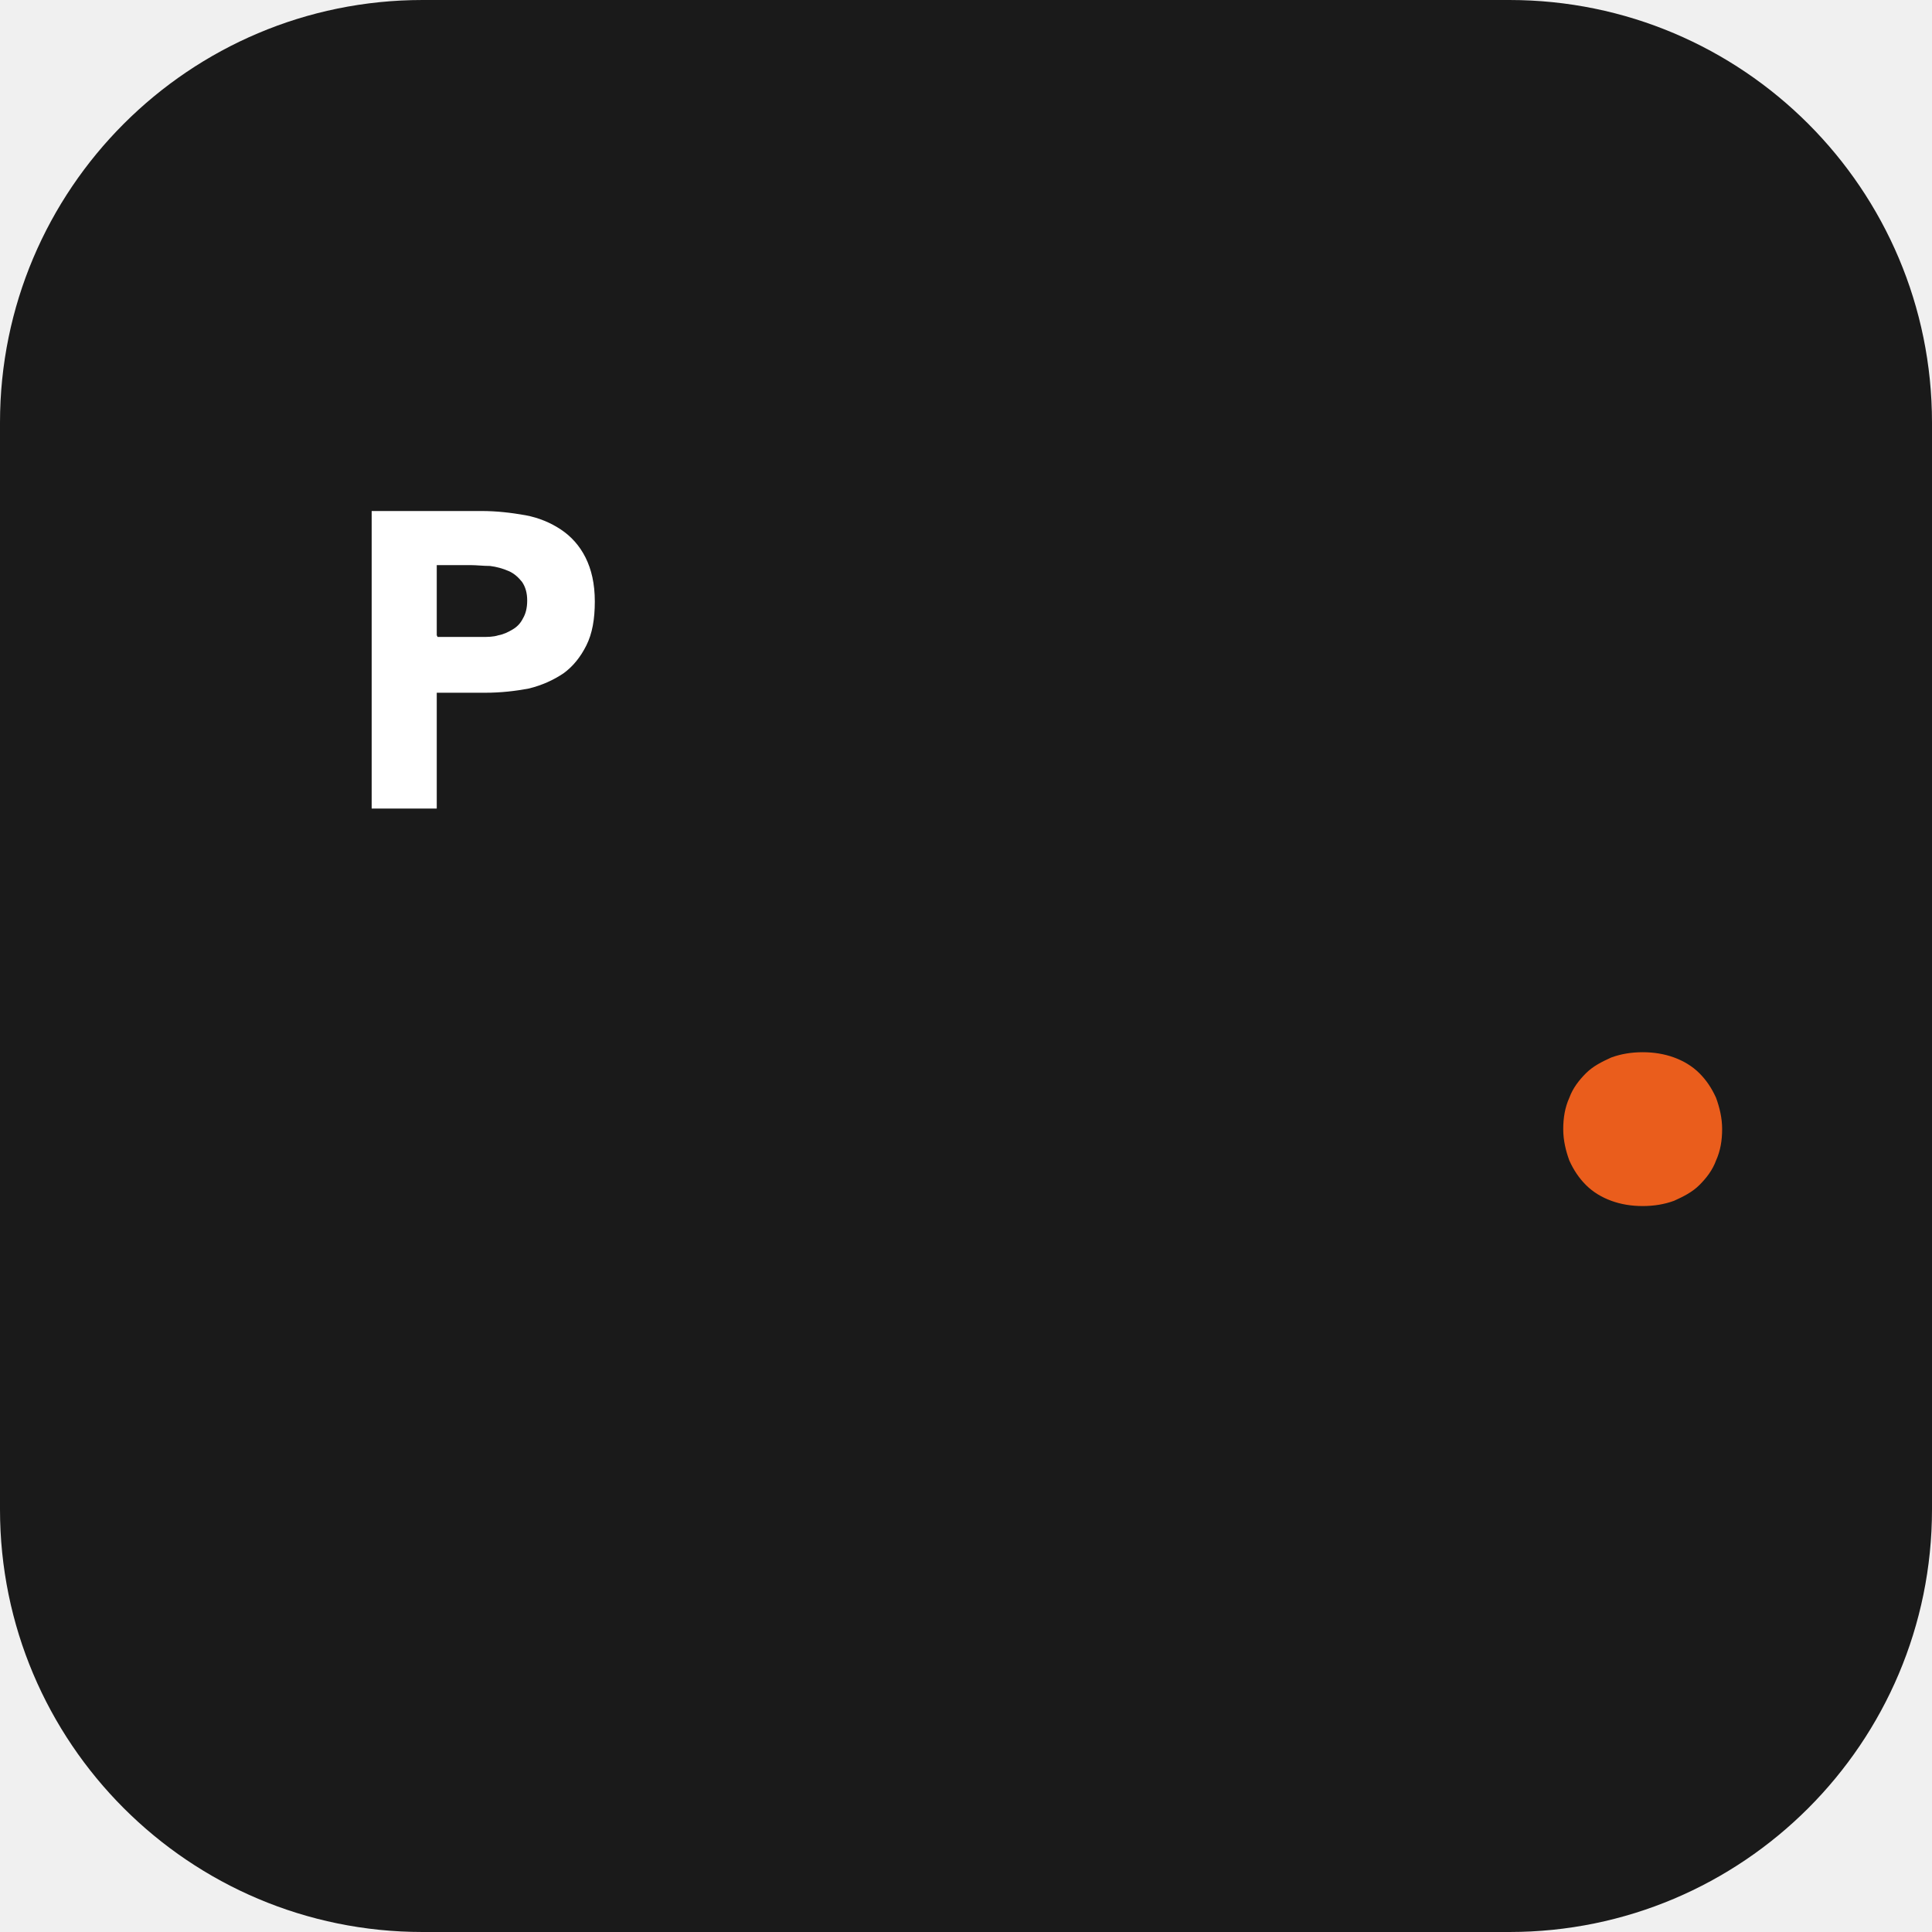
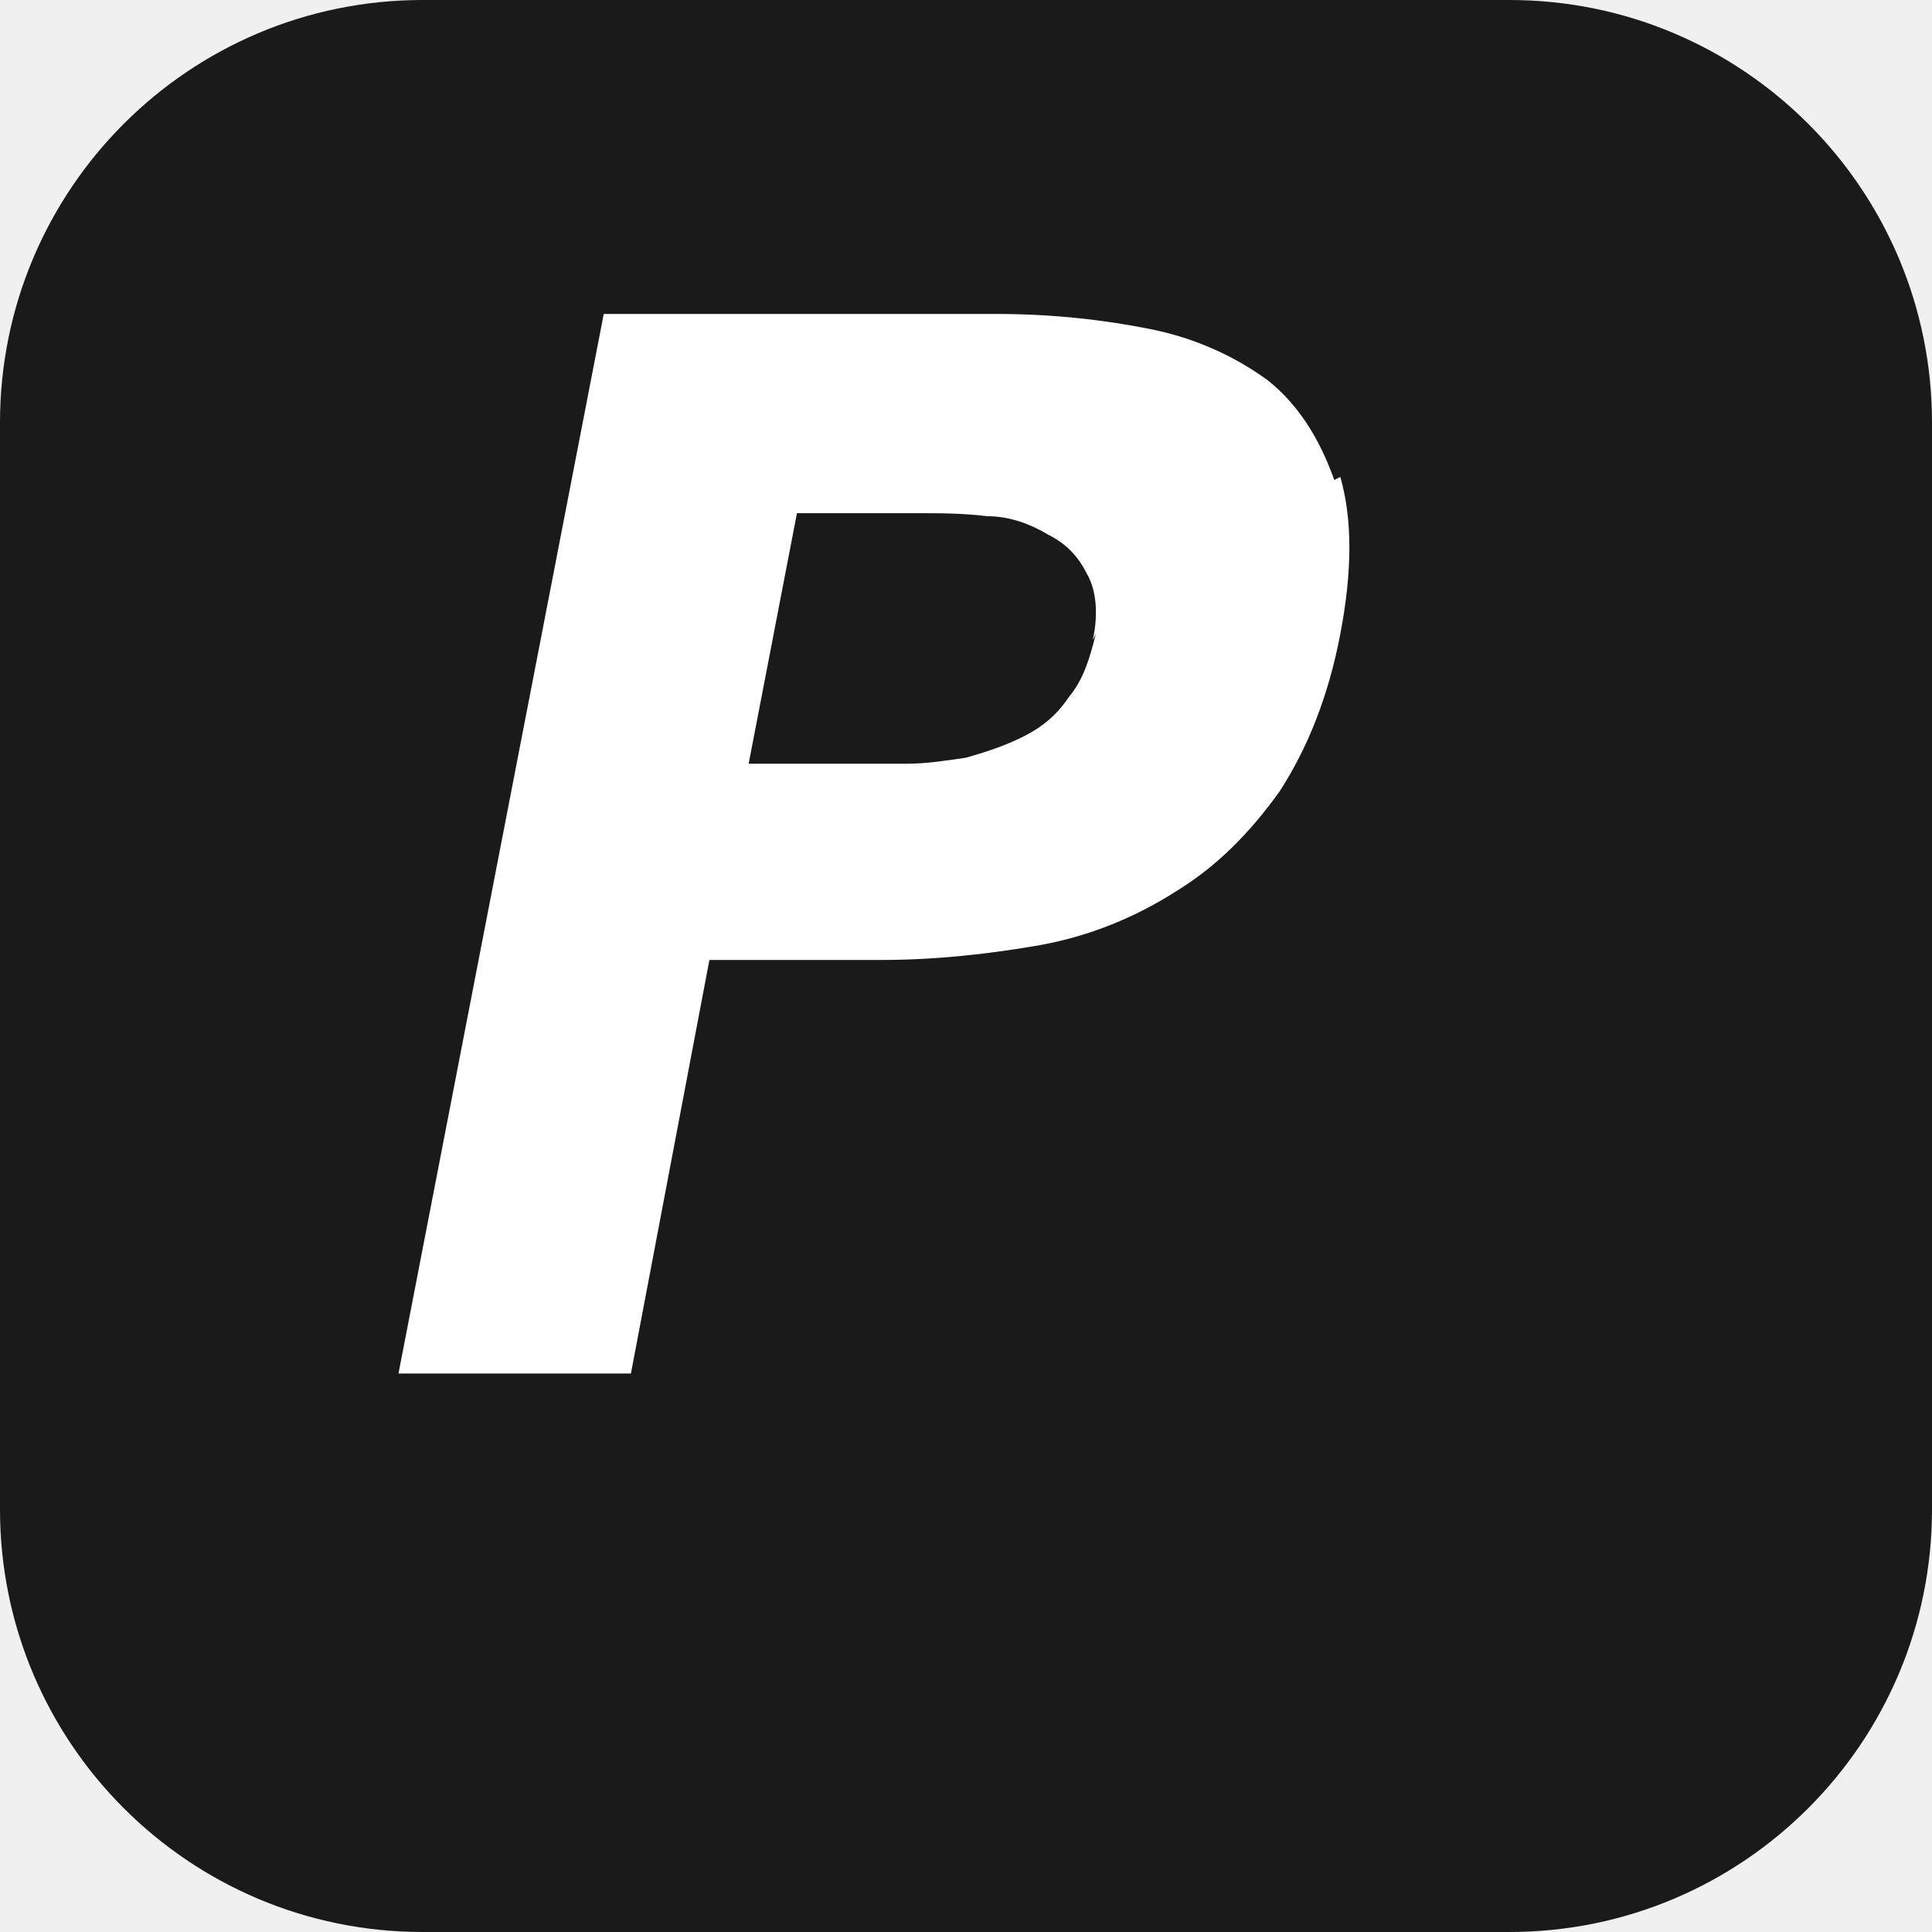
<svg xmlns="http://www.w3.org/2000/svg" viewBox="0 0 64 64">
  <rect width="64" height="64" rx="14" fill="#1a1a1a" />
-   <g transform="translate(8,12) scale(0.28)">
-     <path d="M15.4,17.6h13c1.8,0,3.5.2,5.2.5,1.6.3,3,.9,4.2,1.7,1.2.8,2.2,1.9,2.9,3.3.7,1.4,1.1,3.1,1.1,5.2s-.3,3.8-1,5.2-1.6,2.5-2.7,3.3c-1.2.8-2.5,1.4-4.1,1.8-1.6.3-3.3.5-5.2.5h-5.7v13.7h-7.7V17.6ZM23.2,32.5h5.2c.7,0,1.4,0,2-.2.6-.1,1.2-.4,1.7-.7.5-.3.9-.7,1.2-1.3.3-.5.5-1.2.5-2.1s-.2-1.6-.6-2.2c-.4-.5-.9-1-1.6-1.3s-1.4-.5-2.2-.6c-.8,0-1.6-.1-2.3-.1h-4v8.3Z" fill="#ffffff" />
+   <g transform="translate(-3,-16) scale(1.0)">
+     <path d="M47.2,31.9c-.5-1.4-1.2-2.5-2.2-3.3-1.1-.8-2.4-1.4-3.9-1.7-1.5-.3-3.2-.5-5.1-.5h-13l-6.8,35.1h7.7l2.6-13.7h5.7c1.8,0,3.6-.2,5.3-.5,1.6-.3,3.1-.9,4.5-1.8,1.3-.8,2.4-1.9,3.4-3.3.9-1.4,1.6-3.1,2-5.2.4-2.1.4-3.8,0-5.2ZM39.3,37c-.2.8-.4,1.5-.9,2.1-.4.6-.9,1-1.5,1.3-.6.3-1.2.5-1.9.7-.7.1-1.3.2-2,.2h-5.2l1.6-8.3h4c.7,0,1.5,0,2.3.1.8,0,1.5.3,2,.6.6.3,1,.7,1.3,1.3.3.5.4,1.3.2,2.2Z" fill="#ffffff" />
  </g>
-   <g transform="translate(30,18) scale(0.28)">
-     <path d="M78.1,69.3c0-1.3.2-2.5.7-3.6.4-1.1,1.1-2,1.9-2.8.8-.8,1.8-1.3,2.9-1.8,1.1-.4,2.3-.6,3.6-.6s2.5.2,3.6.6c1.1.4,2.1,1,2.9,1.8.8.8,1.4,1.7,1.9,2.8.4,1.1.7,2.3.7,3.6s-.2,2.5-.7,3.6c-.4,1.1-1.1,2-1.9,2.8-.8.8-1.8,1.3-2.9,1.8-1.1.4-2.3.6-3.6.6s-2.5-.2-3.6-.6c-1.1-.4-2.1-1-2.9-1.8-.8-.8-1.4-1.7-1.9-2.8-.4-1.1-.7-2.3-.7-3.6Z" fill="#ea5d1c" stroke="#ea5d1c" stroke-miterlimit="10" stroke-width=".6" />
+   <g transform="translate(-167.5, 5) scale(0.62)">
+     <polygon fill="#ea5d1c" points="235.4 8.8 234.5 13.8 225.8 13.8 224.3 22 224.2 22.5 219.3 22.5 220.8 13.8 212 13.8 213 8.8 213 8.8 221.7 8.8 223.2 0 228.2 0 226.7 8.8 235.4 8.8" />
  </g>
</svg>
